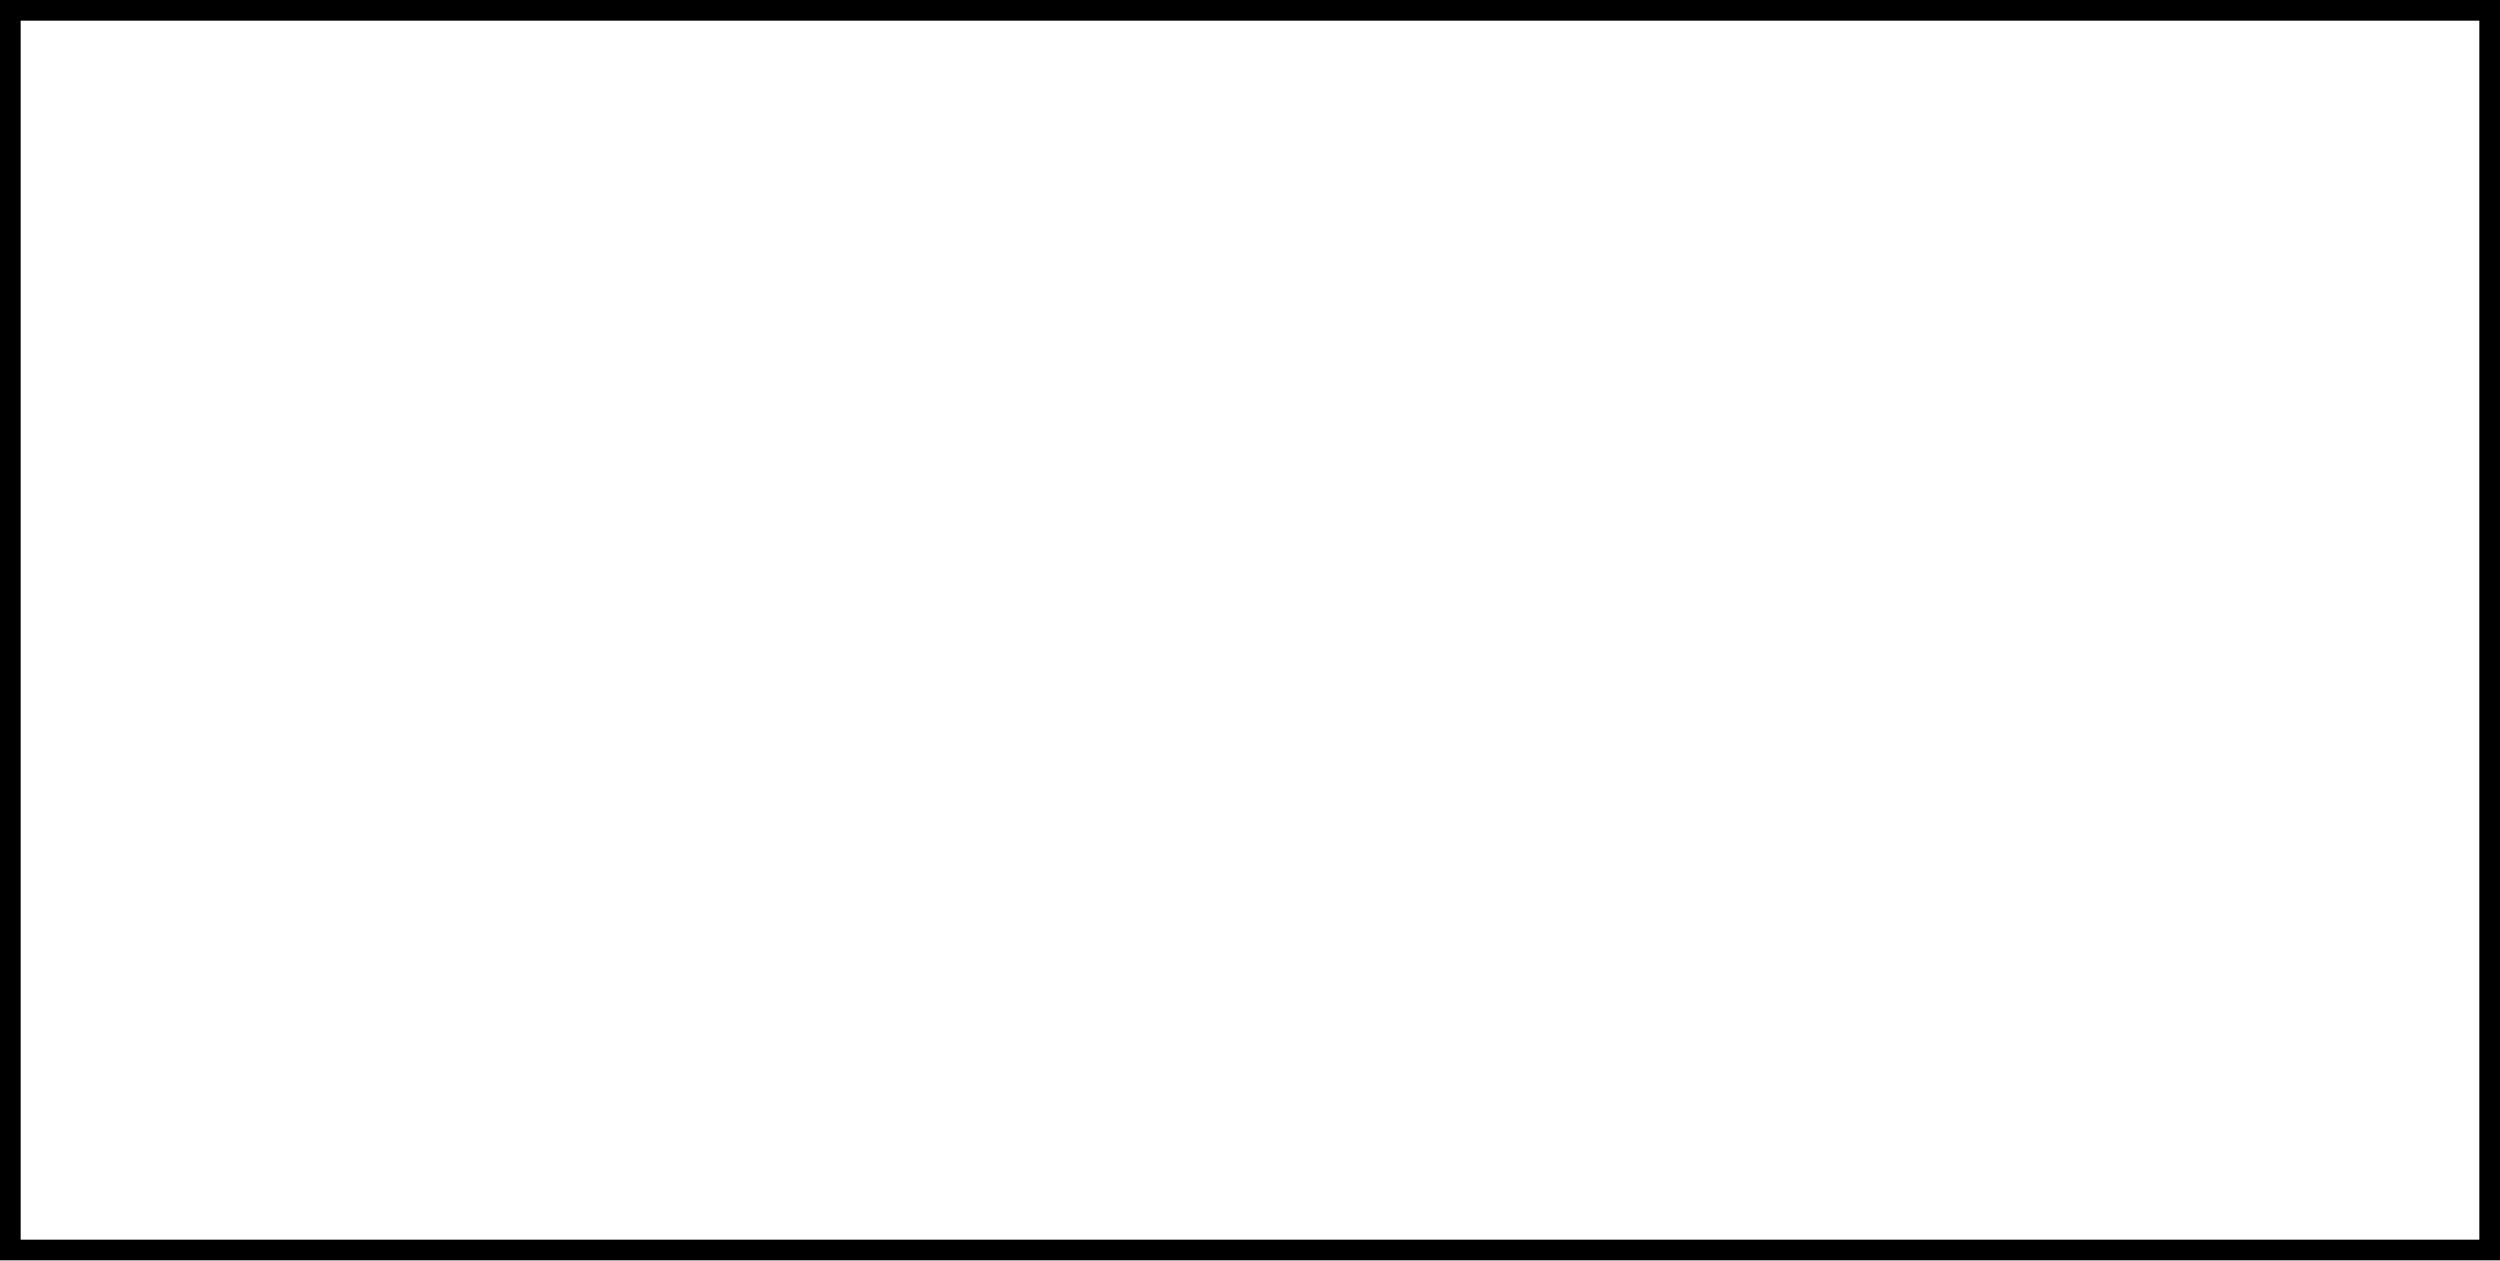
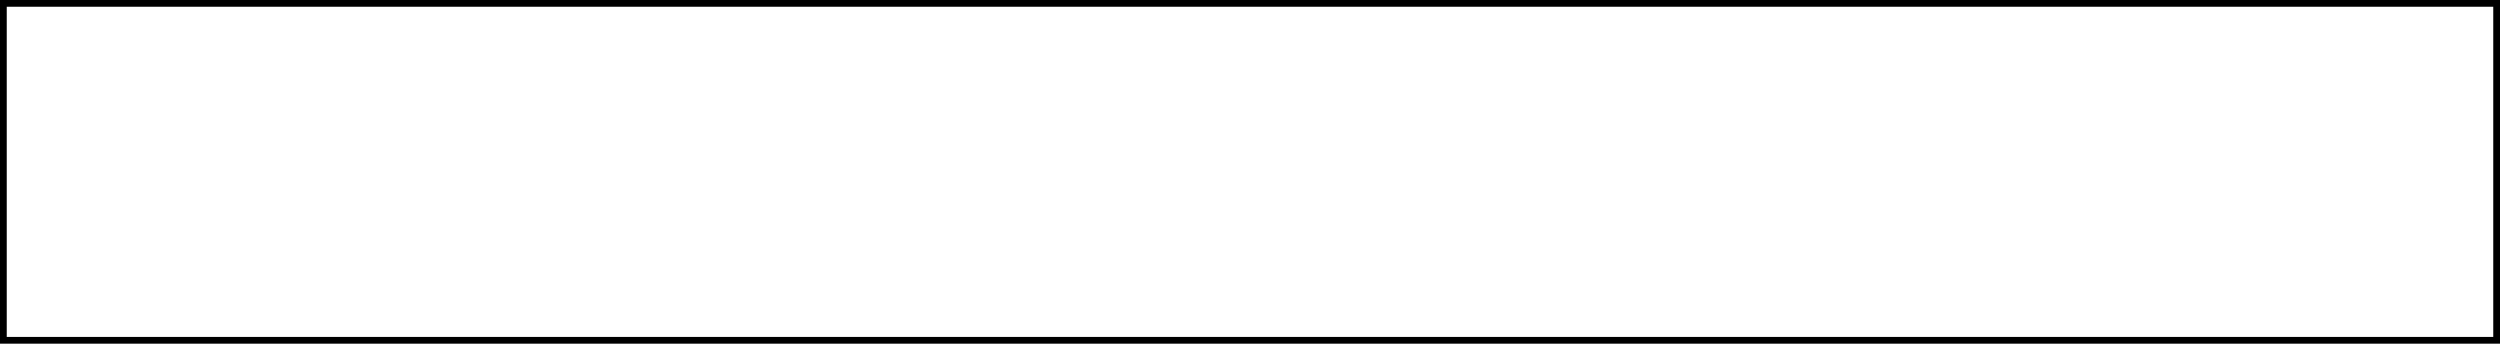
- <svg xmlns="http://www.w3.org/2000/svg" version="1.1" width="121px" height="61px" viewBox="-0.5 -0.5 121 61" content="&lt;mxfile host=&quot;app.diagrams.net&quot; modified=&quot;2024-02-24T14:36:38.574Z&quot; agent=&quot;Mozilla/5.0 (Macintosh; Intel Mac OS X 10_15_7) AppleWebKit/537.36 (KHTML, like Gecko) Chrome/121.0.0.0 Safari/537.36&quot; etag=&quot;ASkQruiA2Lddh6u5OO4T&quot; version=&quot;23.1.6&quot; type=&quot;github&quot;&gt;&#10;  &lt;diagram name=&quot;Page-1&quot; id=&quot;kwppfXZ8jKs0YMR_D-y1&quot;&gt;&#10;    &lt;mxGraphModel dx=&quot;954&quot; dy=&quot;606&quot; grid=&quot;1&quot; gridSize=&quot;10&quot; guides=&quot;1&quot; tooltips=&quot;1&quot; connect=&quot;1&quot; arrows=&quot;1&quot; fold=&quot;1&quot; page=&quot;1&quot; pageScale=&quot;1&quot; pageWidth=&quot;850&quot; pageHeight=&quot;1100&quot; math=&quot;0&quot; shadow=&quot;0&quot;&gt;&#10;      &lt;root&gt;&#10;        &lt;mxCell id=&quot;0&quot; /&gt;&#10;        &lt;mxCell id=&quot;1&quot; parent=&quot;0&quot; /&gt;&#10;        &lt;mxCell id=&quot;Bf2yF8UHqsWGhFmznd-T-1&quot; value=&quot;&quot; style=&quot;rounded=0;whiteSpace=wrap;html=1;&quot; vertex=&quot;1&quot; parent=&quot;1&quot;&gt;&#10;          &lt;mxGeometry x=&quot;360&quot; y=&quot;280&quot; width=&quot;120&quot; height=&quot;60&quot; as=&quot;geometry&quot; /&gt;&#10;        &lt;/mxCell&gt;&#10;      &lt;/root&gt;&#10;    &lt;/mxGraphModel&gt;&#10;  &lt;/diagram&gt;&#10;&lt;/mxfile&gt;&#10;" resource="https://app.diagrams.net/#Hchloe-valentine%2Fnetwork-diagrams%2Fmain%2FTCP%2FIP%20Model.drawio.svg#%7B%22pageId%22%3A%22kwppfXZ8jKs0YMR_D-y1%22%7D">
+ <svg xmlns="http://www.w3.org/2000/svg" version="1.1" width="371px" height="51px" viewBox="-0.5 -0.5 371 51" content="&lt;mxfile host=&quot;app.diagrams.net&quot; modified=&quot;2024-02-24T14:36:48.126Z&quot; agent=&quot;Mozilla/5.0 (Macintosh; Intel Mac OS X 10_15_7) AppleWebKit/537.36 (KHTML, like Gecko) Chrome/121.0.0.0 Safari/537.36&quot; etag=&quot;90ifW1iwKsq6cMaMLddk&quot; version=&quot;23.1.6&quot; type=&quot;github&quot;&gt;&#10;  &lt;diagram name=&quot;Page-1&quot; id=&quot;kwppfXZ8jKs0YMR_D-y1&quot;&gt;&#10;    &lt;mxGraphModel dx=&quot;954&quot; dy=&quot;606&quot; grid=&quot;1&quot; gridSize=&quot;10&quot; guides=&quot;1&quot; tooltips=&quot;1&quot; connect=&quot;1&quot; arrows=&quot;1&quot; fold=&quot;1&quot; page=&quot;1&quot; pageScale=&quot;1&quot; pageWidth=&quot;850&quot; pageHeight=&quot;1100&quot; math=&quot;0&quot; shadow=&quot;0&quot;&gt;&#10;      &lt;root&gt;&#10;        &lt;mxCell id=&quot;0&quot; /&gt;&#10;        &lt;mxCell id=&quot;1&quot; parent=&quot;0&quot; /&gt;&#10;        &lt;mxCell id=&quot;Bf2yF8UHqsWGhFmznd-T-1&quot; value=&quot;&quot; style=&quot;rounded=0;whiteSpace=wrap;html=1;&quot; vertex=&quot;1&quot; parent=&quot;1&quot;&gt;&#10;          &lt;mxGeometry x=&quot;220&quot; y=&quot;110&quot; width=&quot;370&quot; height=&quot;50&quot; as=&quot;geometry&quot; /&gt;&#10;        &lt;/mxCell&gt;&#10;      &lt;/root&gt;&#10;    &lt;/mxGraphModel&gt;&#10;  &lt;/diagram&gt;&#10;&lt;/mxfile&gt;&#10;" resource="https://app.diagrams.net/#Hchloe-valentine%2Fnetwork-diagrams%2Fmain%2FTCP%2FIP%20Model.drawio.svg#%7B%22pageId%22%3A%22kwppfXZ8jKs0YMR_D-y1%22%7D">
  <defs />
  <g>
-     <rect x="0" y="0" width="120" height="60" fill="rgb(255, 255, 255)" stroke="rgb(0, 0, 0)" pointer-events="all" />
+     <rect x="0" y="0" width="370" height="50" fill="rgb(255, 255, 255)" stroke="rgb(0, 0, 0)" pointer-events="all" />
  </g>
</svg>
